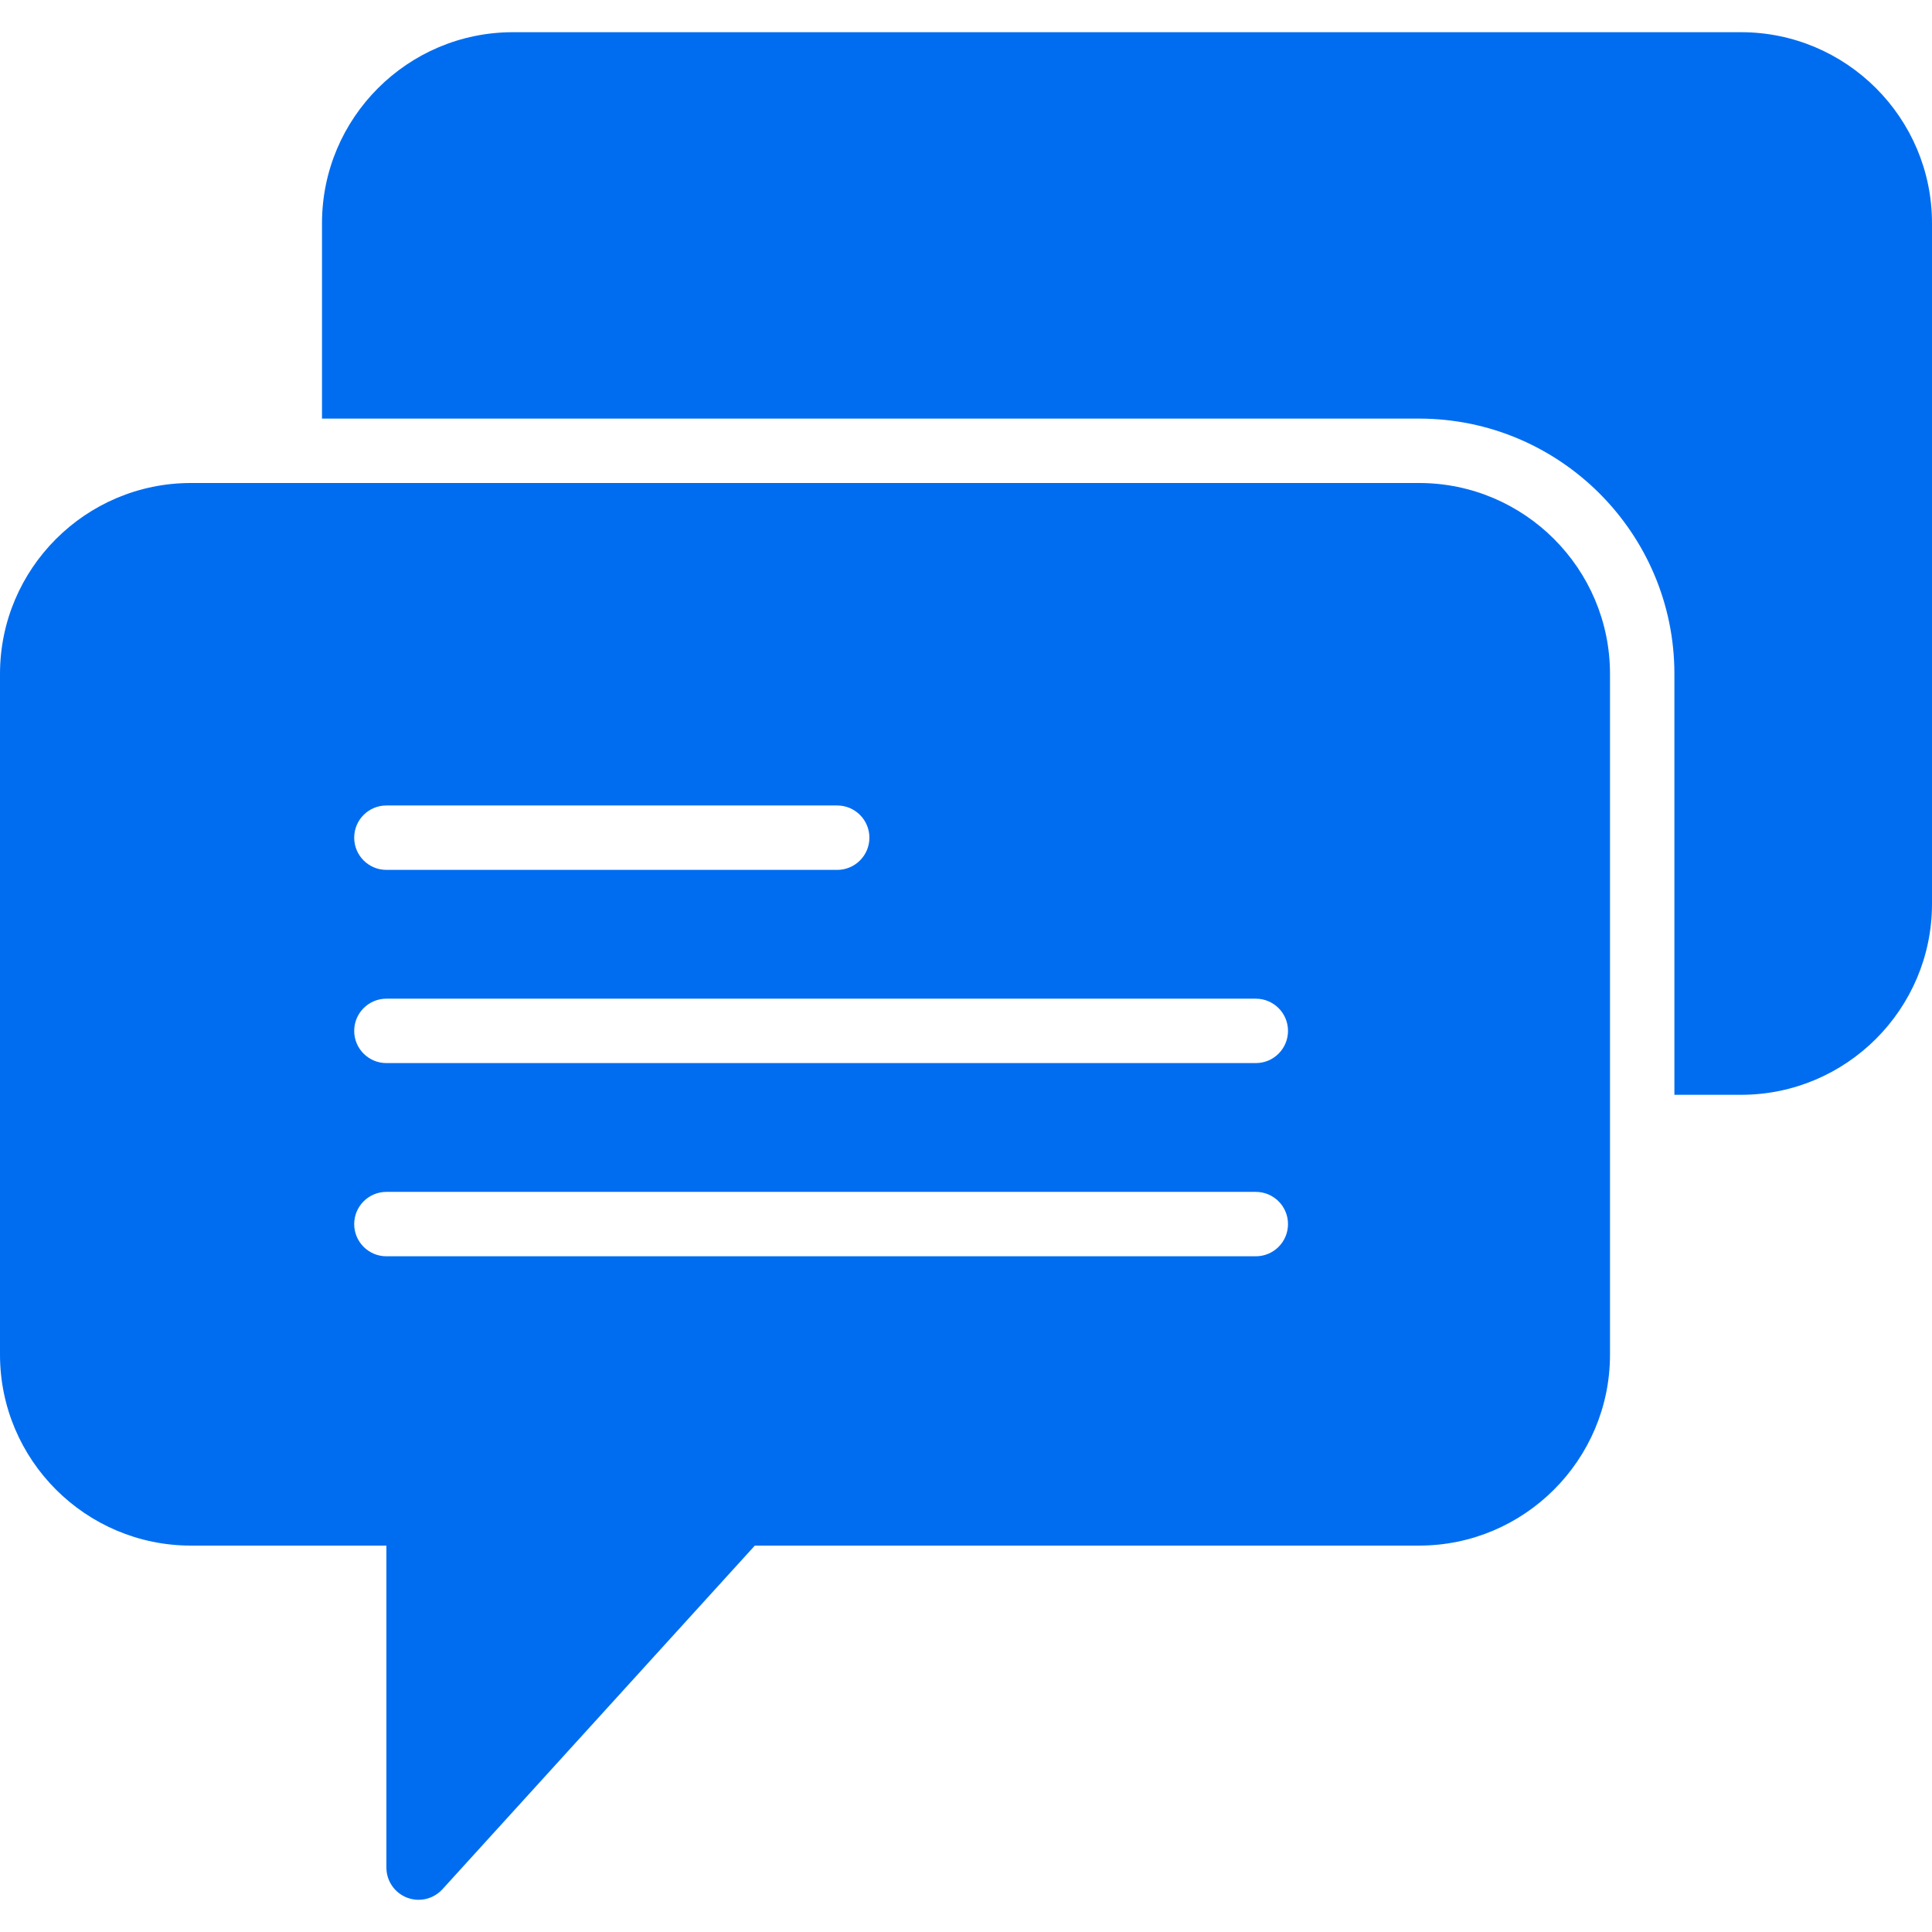
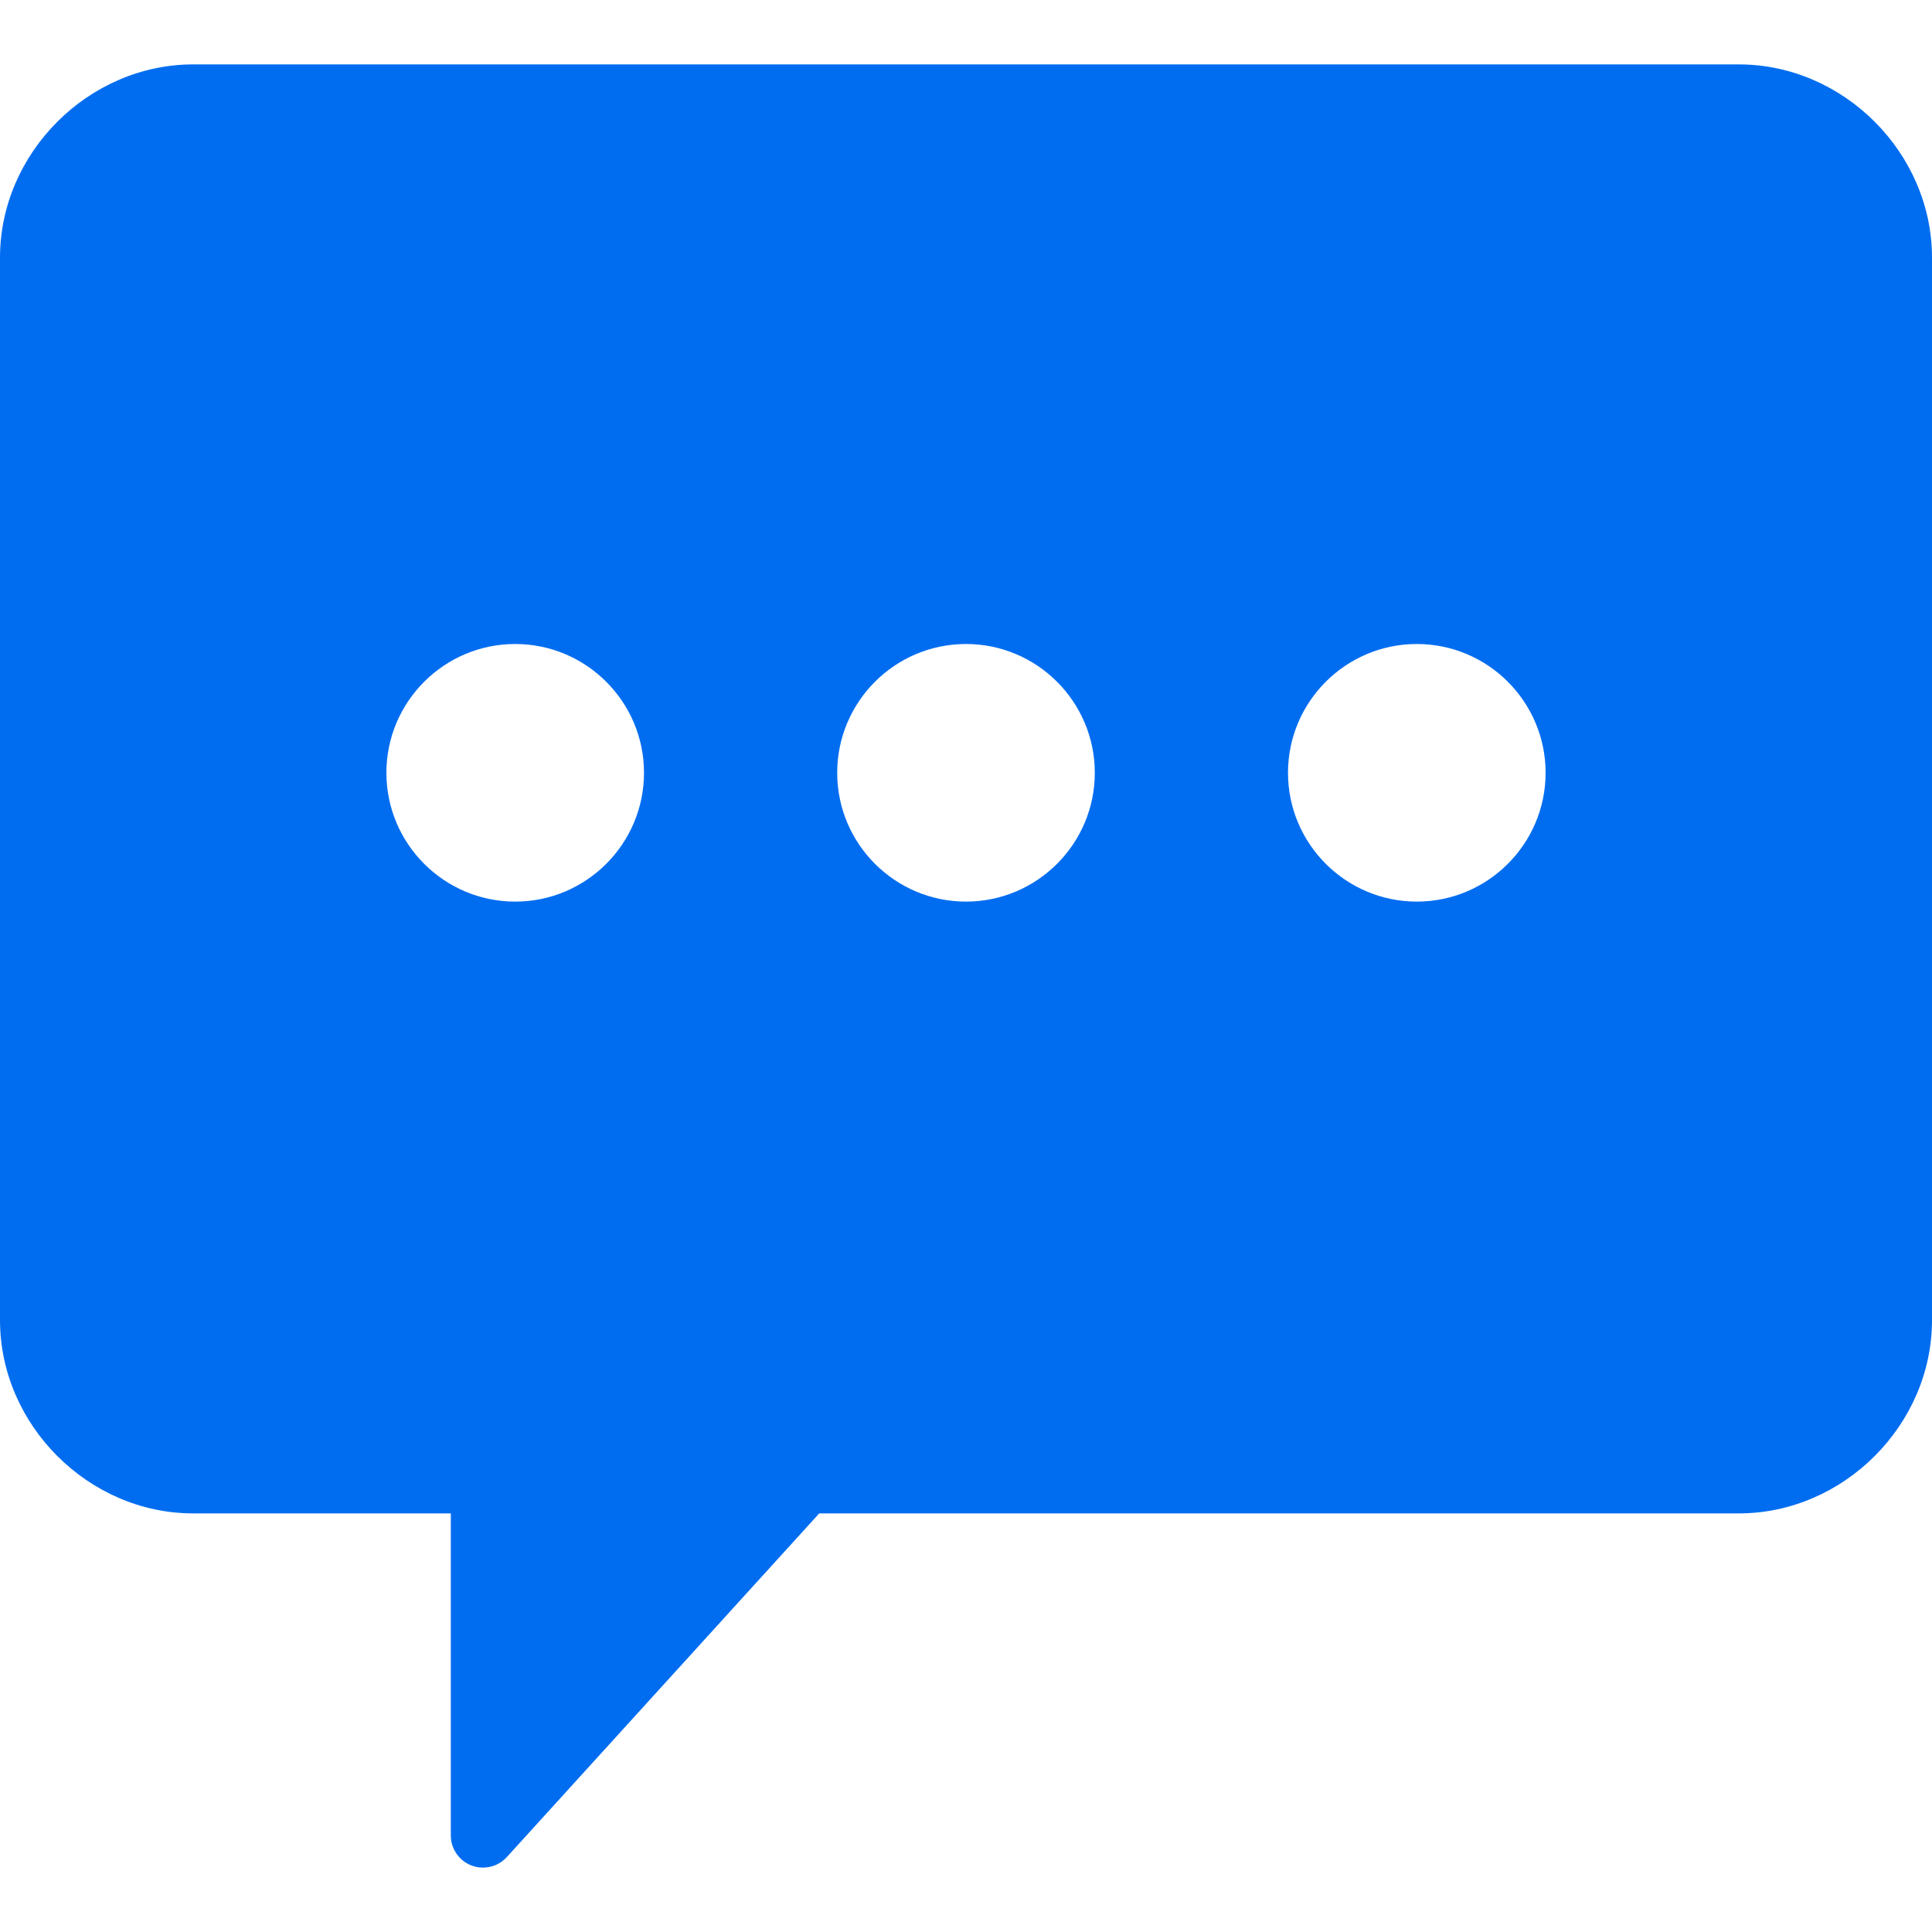
<svg xmlns="http://www.w3.org/2000/svg" version="1.1" id="Capa_1" x="0px" y="0px" viewBox="0 0 60 60" style="enable-background:new 0 0 60 60;" xml:space="preserve" width="512px" height="512px">
  <g>
-     <path d="M54.07,1H15.93C12.66,1,10,3.66,10,6.93V13h34.07c4.372,0,7.93,3.557,7.93,7.929V34h2.07c3.27,0,5.93-2.66,5.93-5.93V6.93   C60,3.66,57.34,1,54.07,1z" fill="#006DF0" />
-     <path d="M44.07,15H5.93C2.66,15,0,17.66,0,20.929V42.07C0,45.34,2.66,48,5.93,48H12v10c0,0.413,0.254,0.784,0.64,0.933   C12.757,58.978,12.879,59,13,59c0.276,0,0.547-0.115,0.74-0.327L23.442,48H44.07c3.27,0,5.93-2.66,5.93-5.93V20.929   C50,17.66,47.34,15,44.07,15z M12,25.015h14c0.553,0,1,0.448,1,1s-0.447,1-1,1H12c-0.553,0-1-0.448-1-1S11.447,25.015,12,25.015z    M39,39.015H12c-0.553,0-1-0.448-1-1s0.447-1,1-1h27c0.553,0,1,0.448,1,1S39.553,39.015,39,39.015z M39,33.015H12   c-0.553,0-1-0.448-1-1s0.447-1,1-1h27c0.553,0,1,0.448,1,1S39.553,33.015,39,33.015z" fill="#006DF0" />
+     <path d="M0,8l0,33c0,3.252,2.748,6,6,6h8v10c0,0.413,0.254,0.784,0.639,0.933C14.757,57.979,14.879,58,15,58   c0.276,0,0.546-0.114,0.74-0.327L25.442,47H54c3.252,0,6-2.748,6-6V8c0-3.252-2.748-6-6-6H6C2.748,2,0,4.748,0,8z M40,24   c0-2.206,1.794-4,4-4s4,1.794,4,4s-1.794,4-4,4S40,26.206,40,24z M26,24c0-2.206,1.794-4,4-4s4,1.794,4,4s-1.794,4-4,4   S26,26.206,26,24z M12,24c0-2.206,1.794-4,4-4s4,1.794,4,4s-1.794,4-4,4S12,26.206,12,24z" fill="#006DF0" />
  </g>
  <g>
</g>
  <g>
</g>
  <g>
</g>
  <g>
</g>
  <g>
</g>
  <g>
</g>
  <g>
</g>
  <g>
</g>
  <g>
</g>
  <g>
</g>
  <g>
</g>
  <g>
</g>
  <g>
</g>
  <g>
</g>
  <g>
</g>
</svg>
